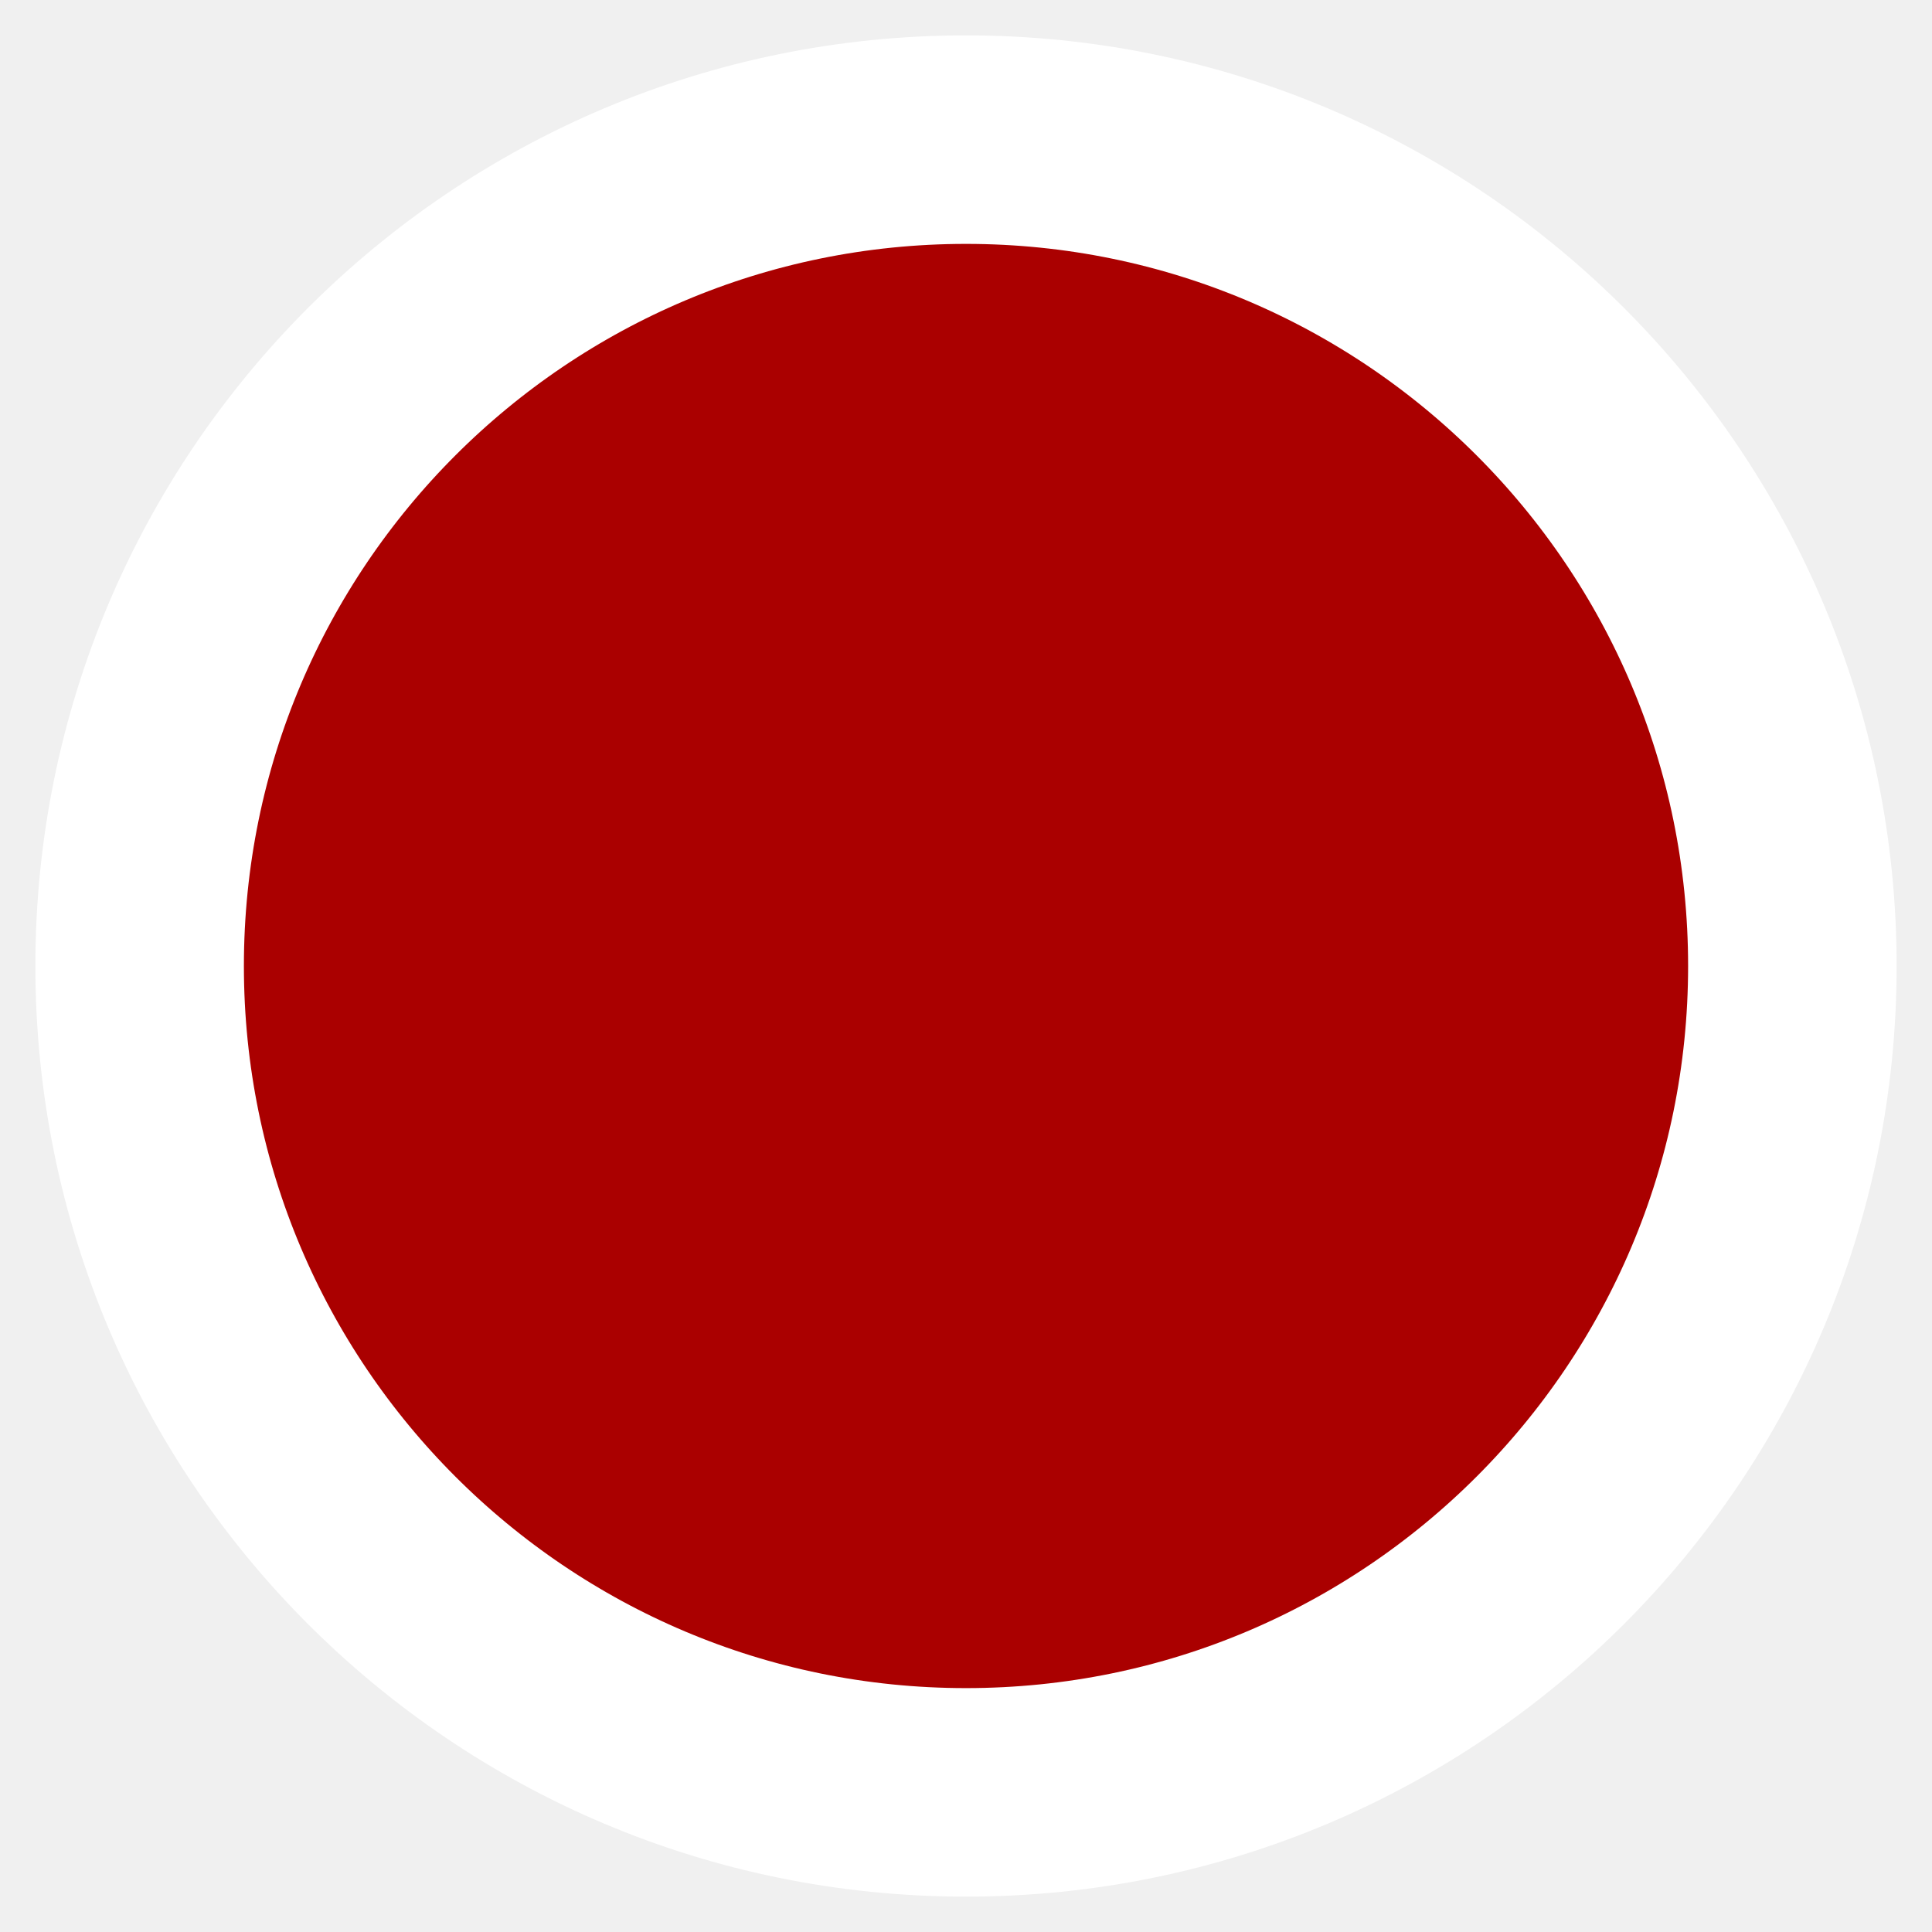
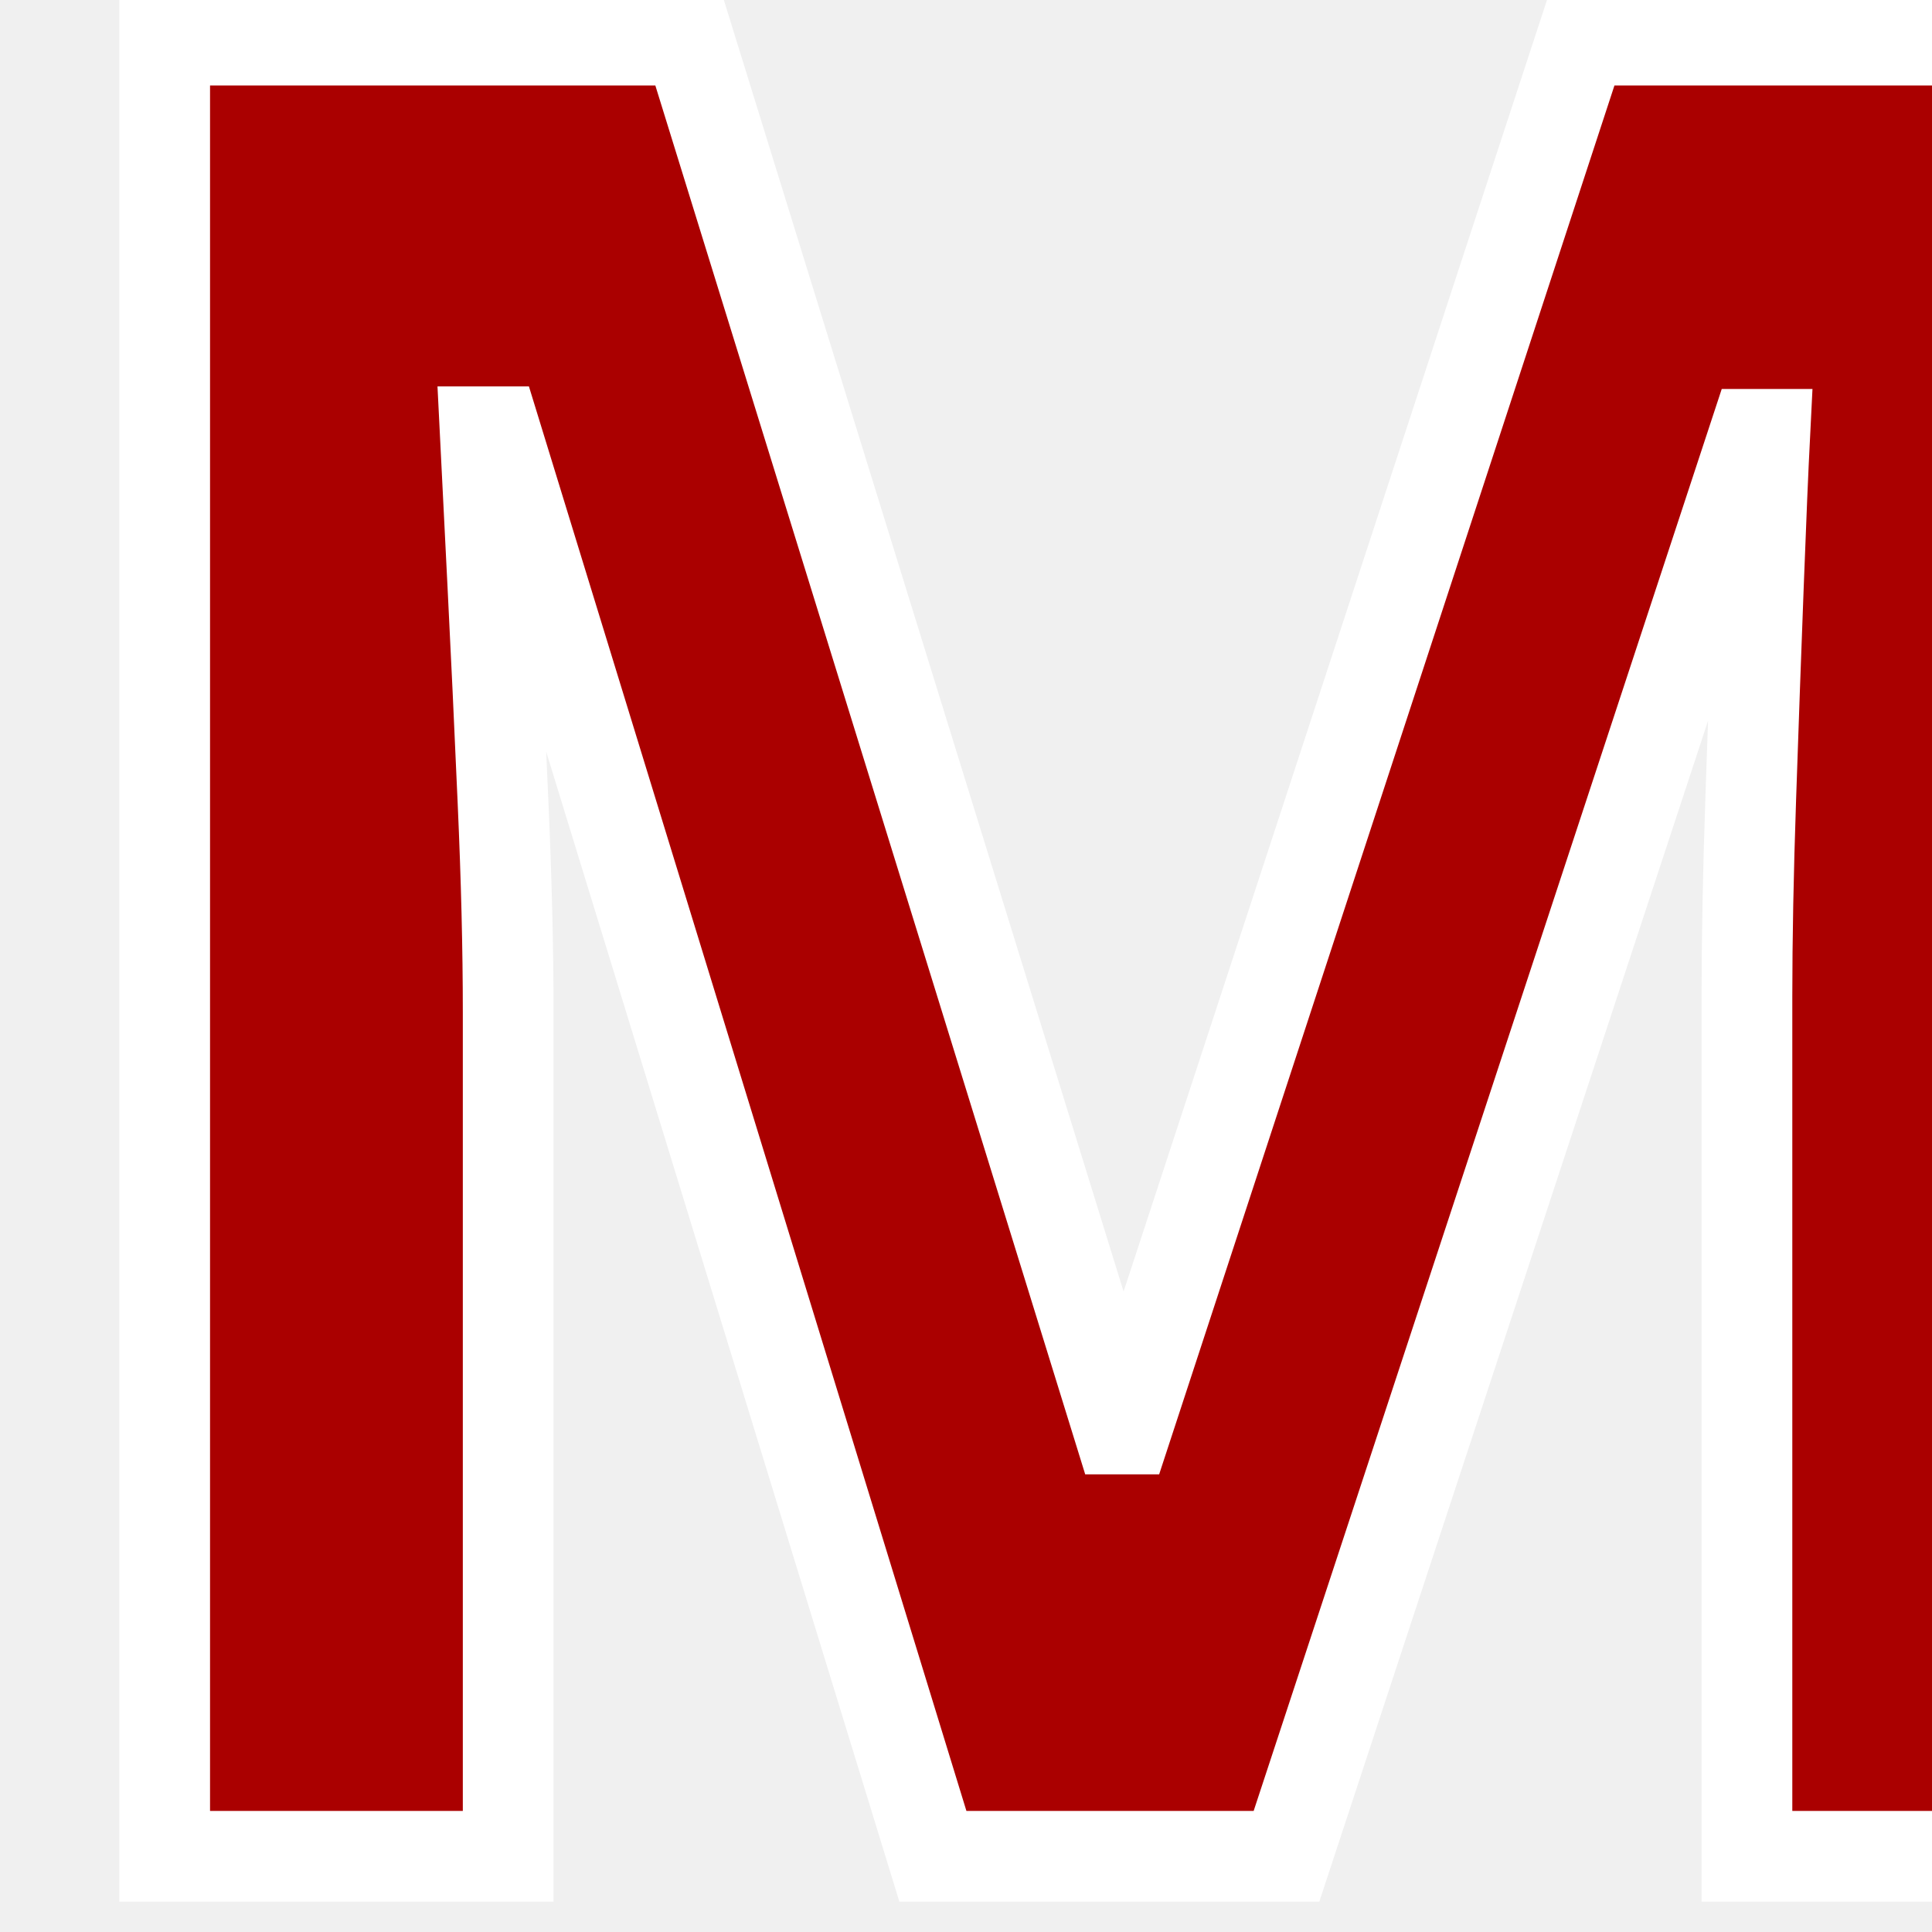
<svg xmlns="http://www.w3.org/2000/svg" width="245.714" height="245.714" viewBox="0 0 245.714 245.714" id="svg2" version="1.1">
  <defs id="defs4" />
  <g id="layer1" transform="translate(1368.143,-397.6479)">
-     <circle style="fill:#aa0000;fill-opacity:1;fill-rule:evenodd;stroke:#ffffff;stroke-width:26.519;stroke-linecap:butt;stroke-linejoin:miter;stroke-miterlimit:4;stroke-dasharray:none;stroke-opacity:1" id="path3336" cx="-1245.286" cy="520.505" r="105.098" />
+     <text xml:space="preserve" style="font-style:normal;font-weight:normal;font-size:323.516px;line-height:125%;font-family:sans-serif;letter-spacing:0px;word-spacing:0px;fill:#aa0000;fill-opacity:1;stroke:#ffffff;stroke-width:11.539;stroke-linecap:butt;stroke-linejoin:miter;stroke-miterlimit:4;stroke-dasharray:none;stroke-opacity:1" x="-1376.31" y="633.736" id="text4134">
+       <tspan id="tspan4136" x="-1376.31" y="633.736" style="font-style:normal;font-variant:normal;font-weight:bold;font-stretch:normal;font-family:Quicksand;-inkscape-font-specification:'Quicksand Bold';fill:#aa0000;fill-opacity:1;stroke:#ffffff;stroke-width:11.539;stroke-miterlimit:4;stroke-dasharray:none;stroke-opacity:1">M</tspan>
+     </text>
  </g>
</svg>
